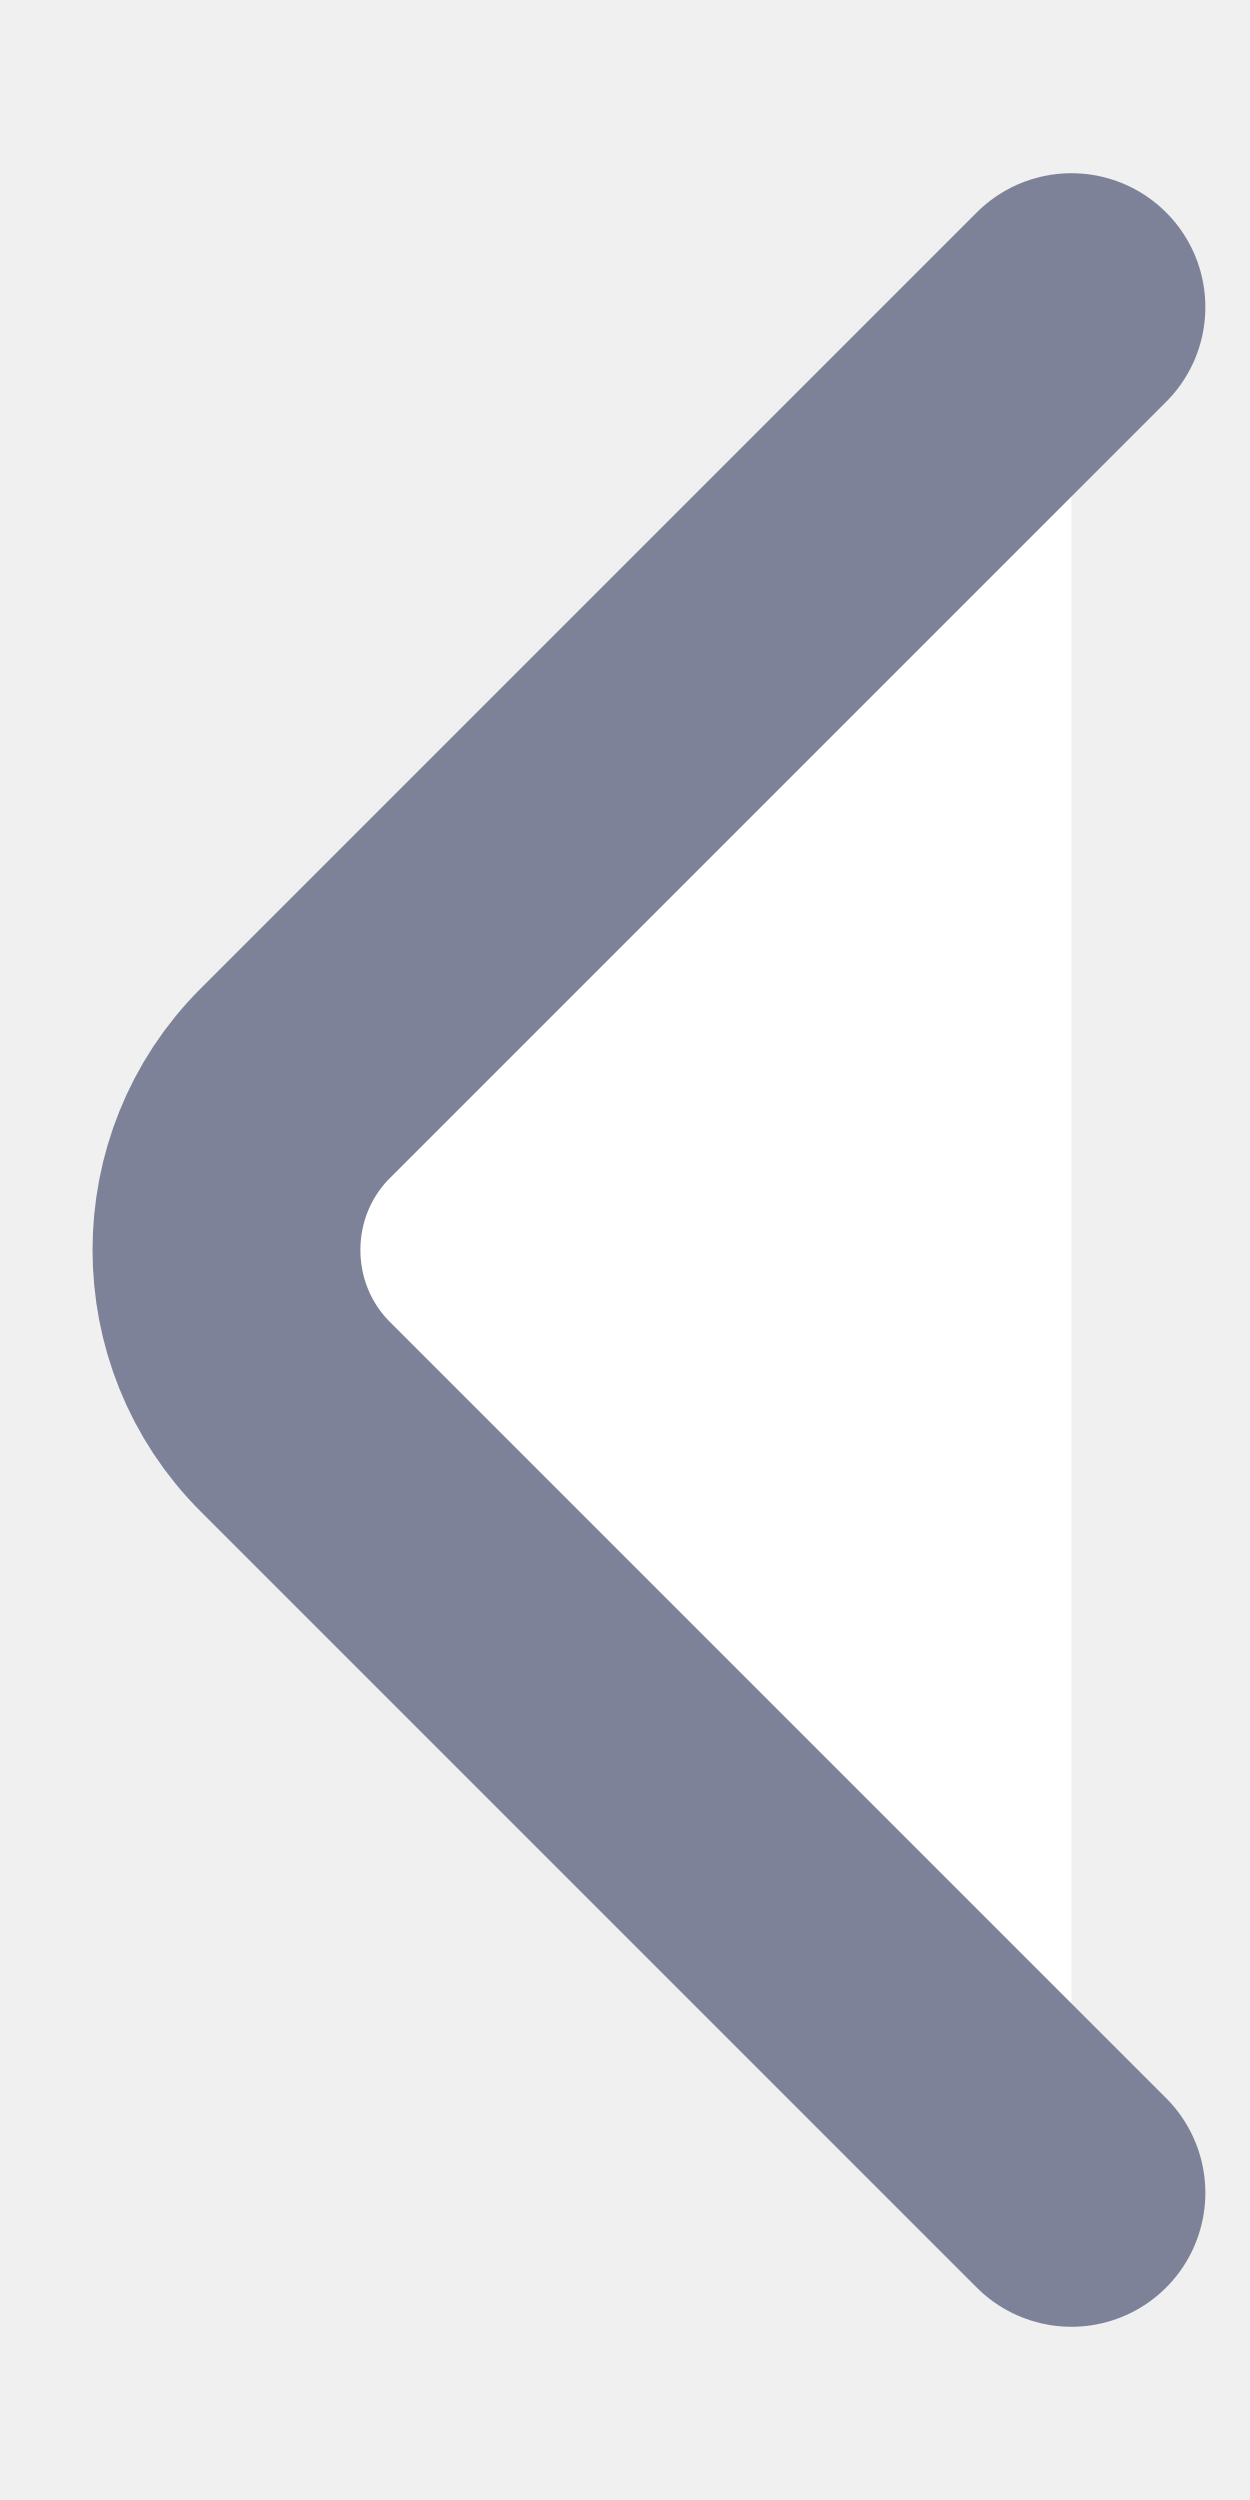
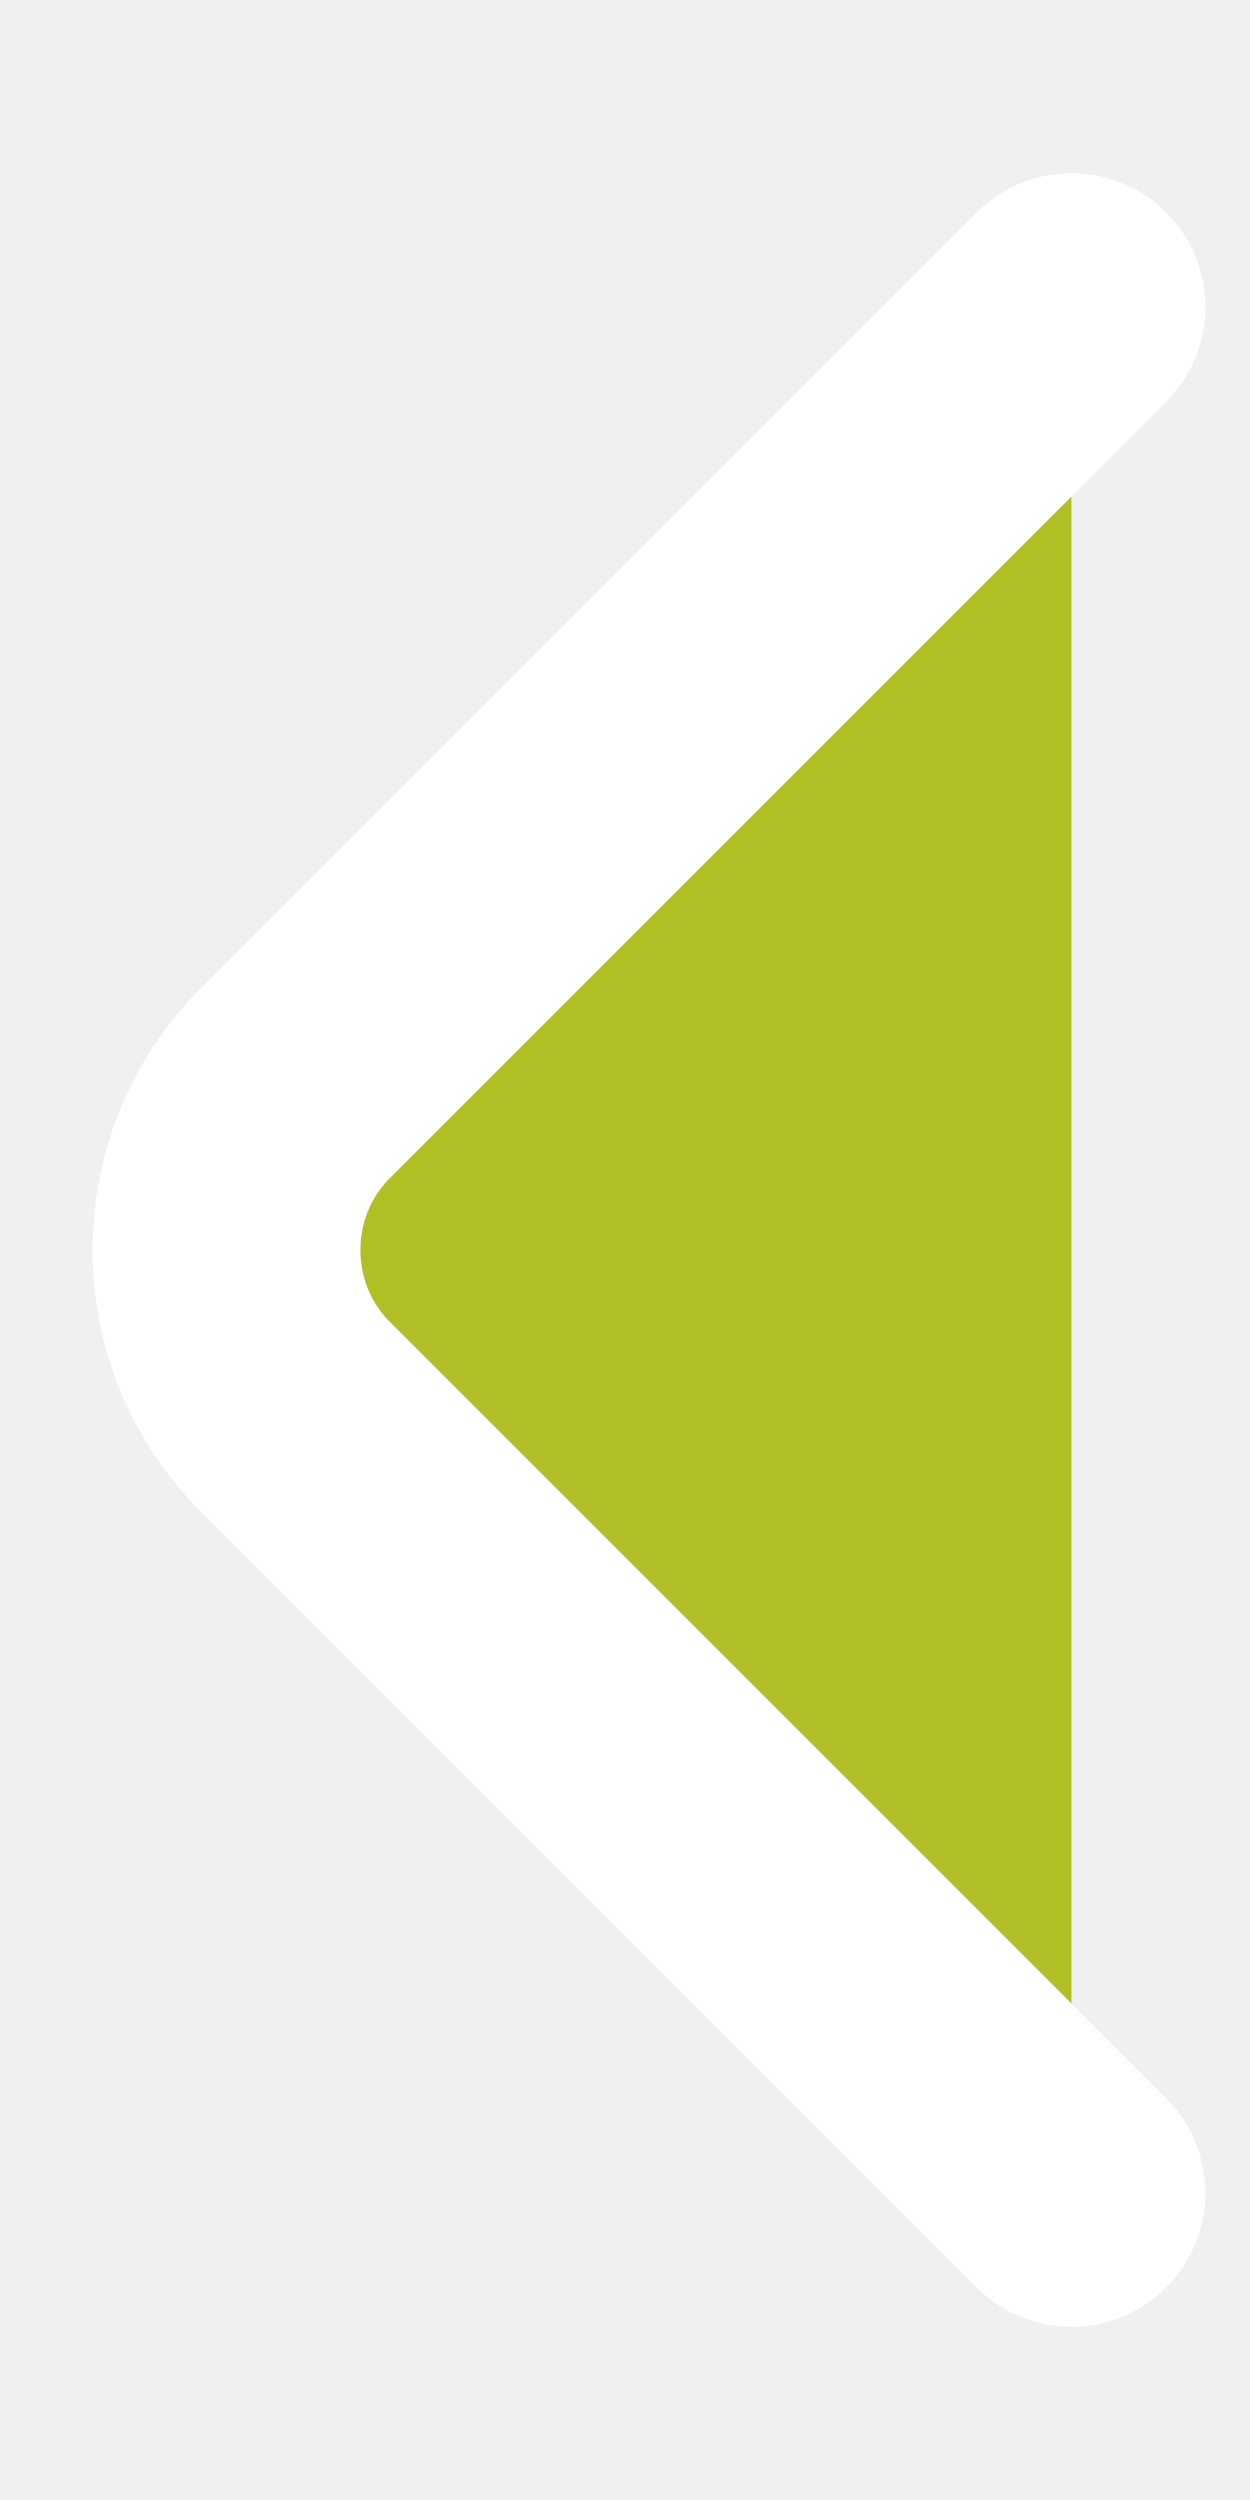
<svg xmlns="http://www.w3.org/2000/svg" width="7" height="14" viewBox="0 0 7 14" fill="none">
-   <path d="M6 12.28L1.653 7.933C1.14 7.42 1.14 6.58 1.653 6.067L6 1.72" fill="white" />
-   <path d="M6 12.28L1.653 7.933C1.14 7.42 1.14 6.58 1.653 6.067L6 1.72" stroke="#7E8299" stroke-width="1.5" stroke-miterlimit="10" stroke-linecap="round" stroke-linejoin="round" />
+   <path d="M6 12.28L1.653 7.933C1.14 7.42 1.14 6.58 1.653 6.067L6 1.72" fill="#B0BF24" />
+   <path d="M6 12.28L1.653 7.933C1.14 7.42 1.14 6.58 1.653 6.067L6 1.72" stroke="white" stroke-width="1.5" stroke-miterlimit="10" stroke-linecap="round" stroke-linejoin="round" />
</svg>
